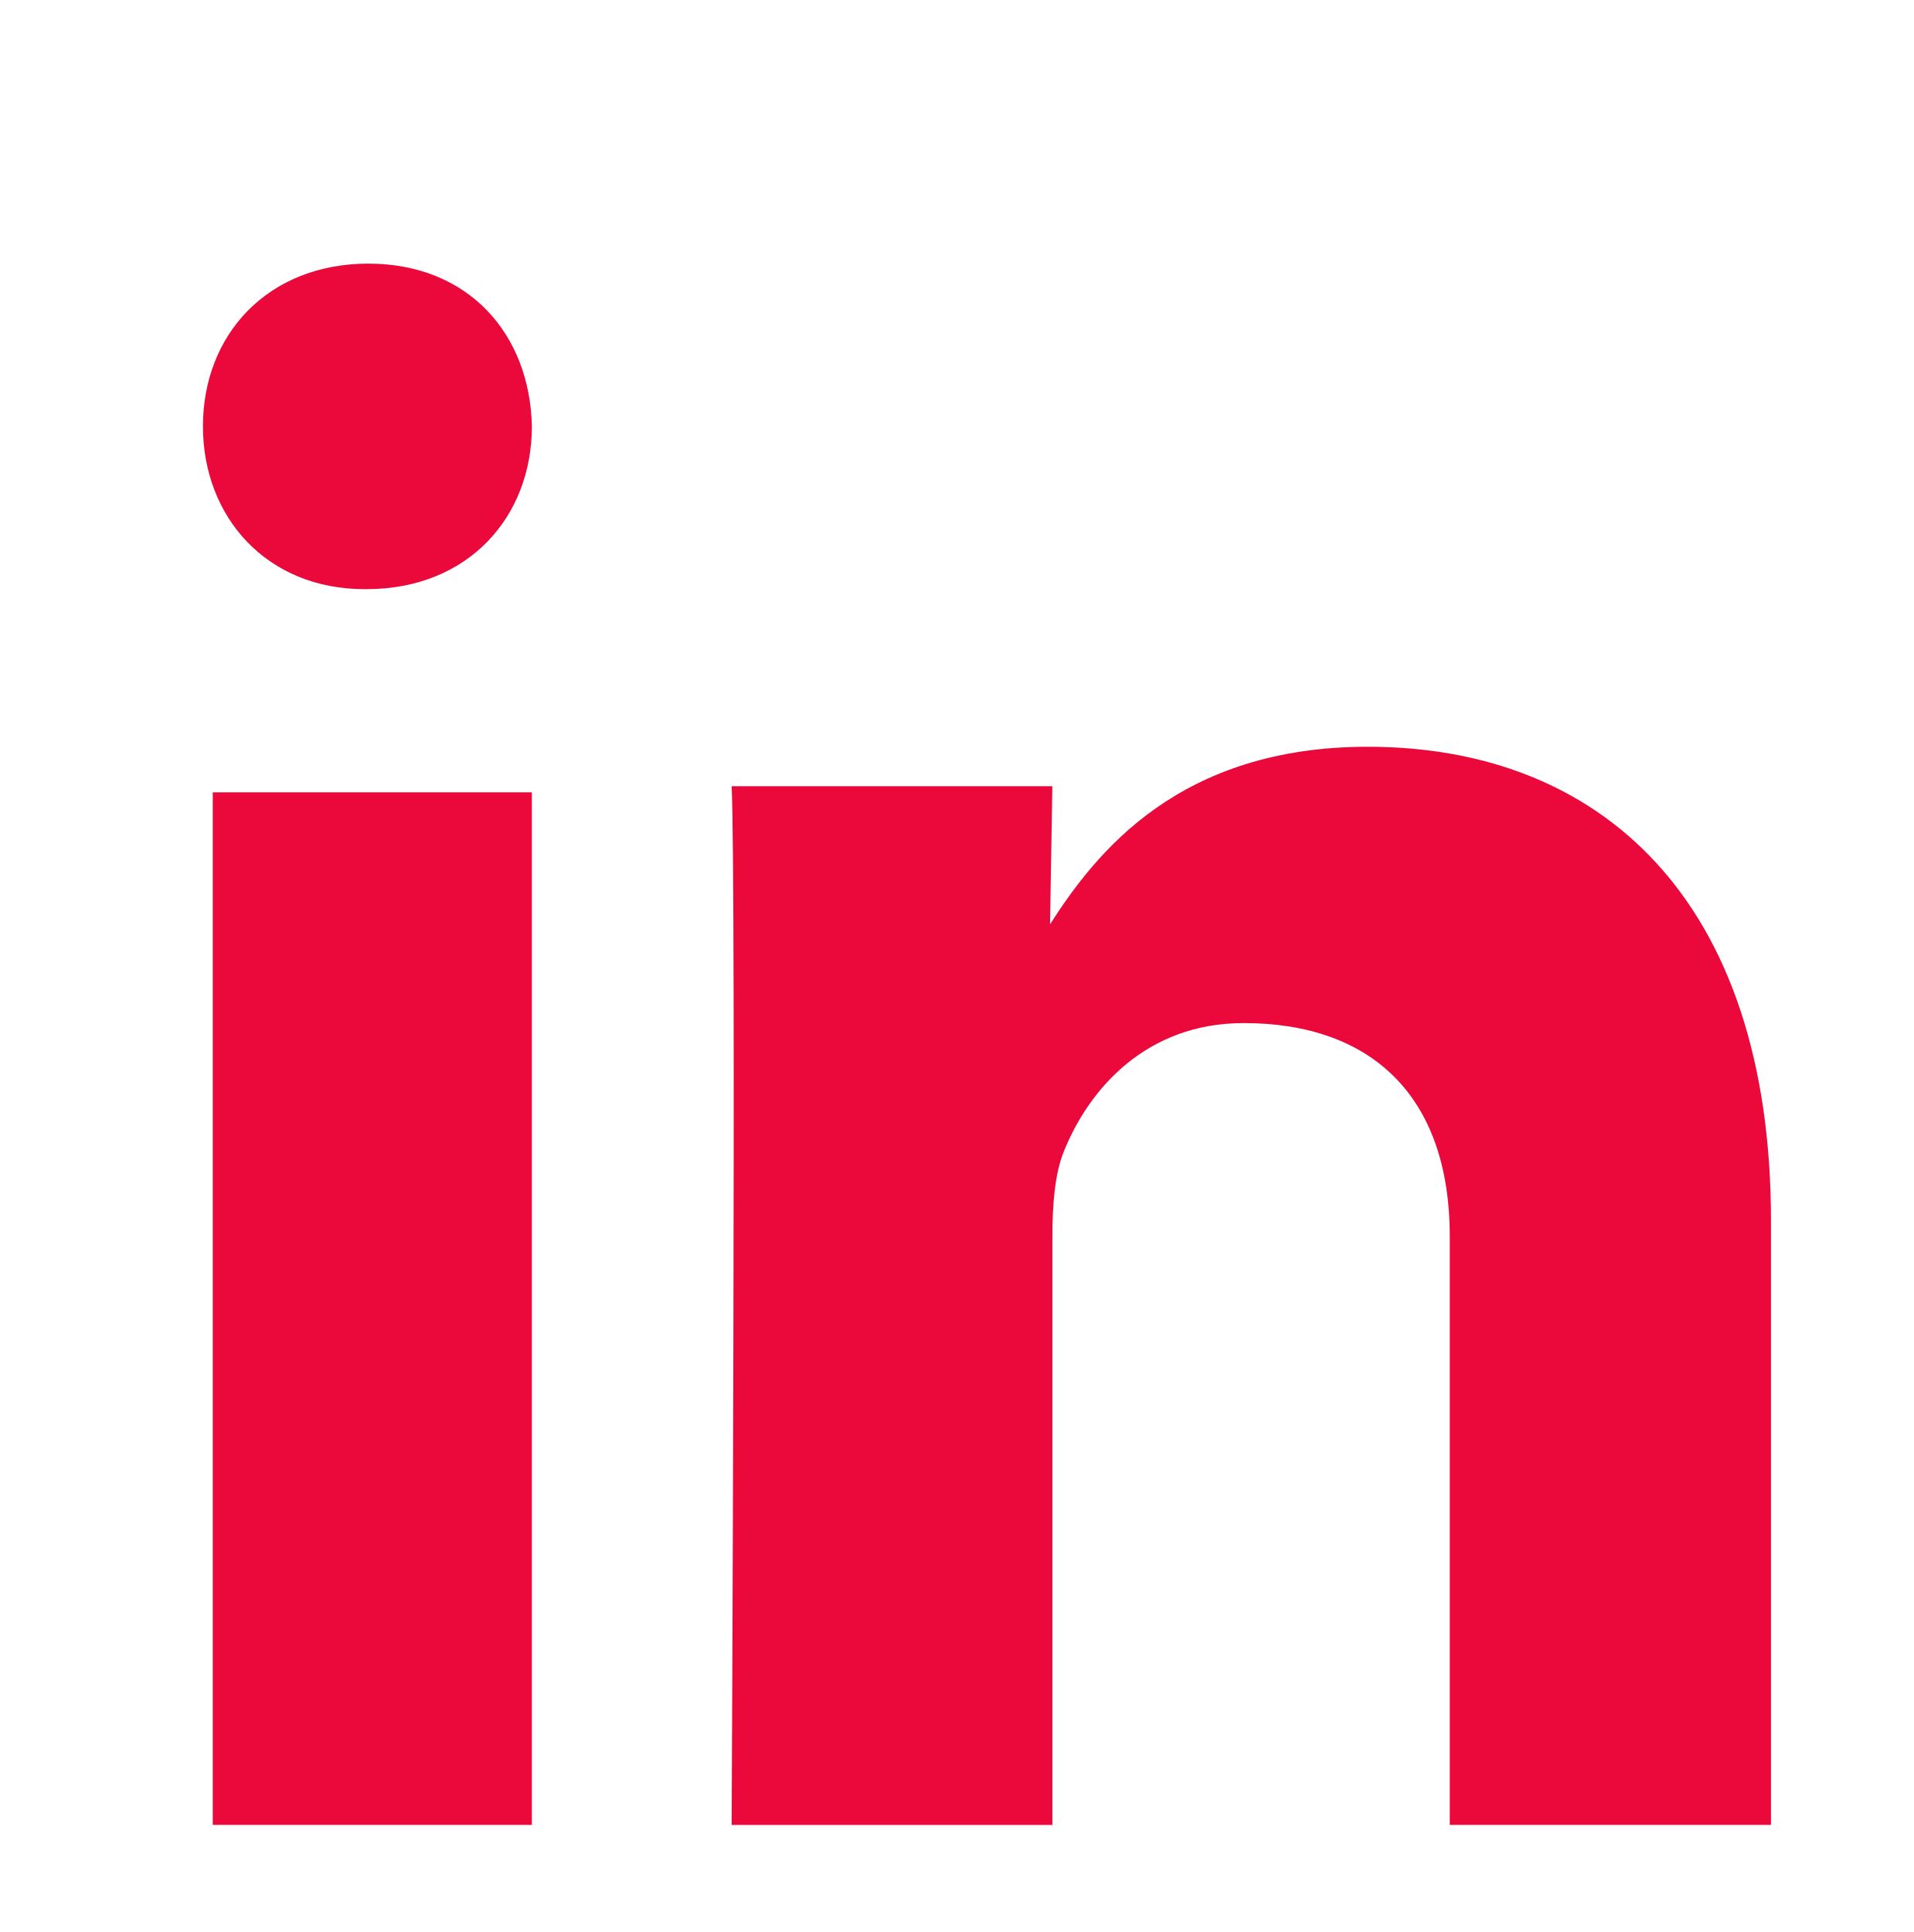
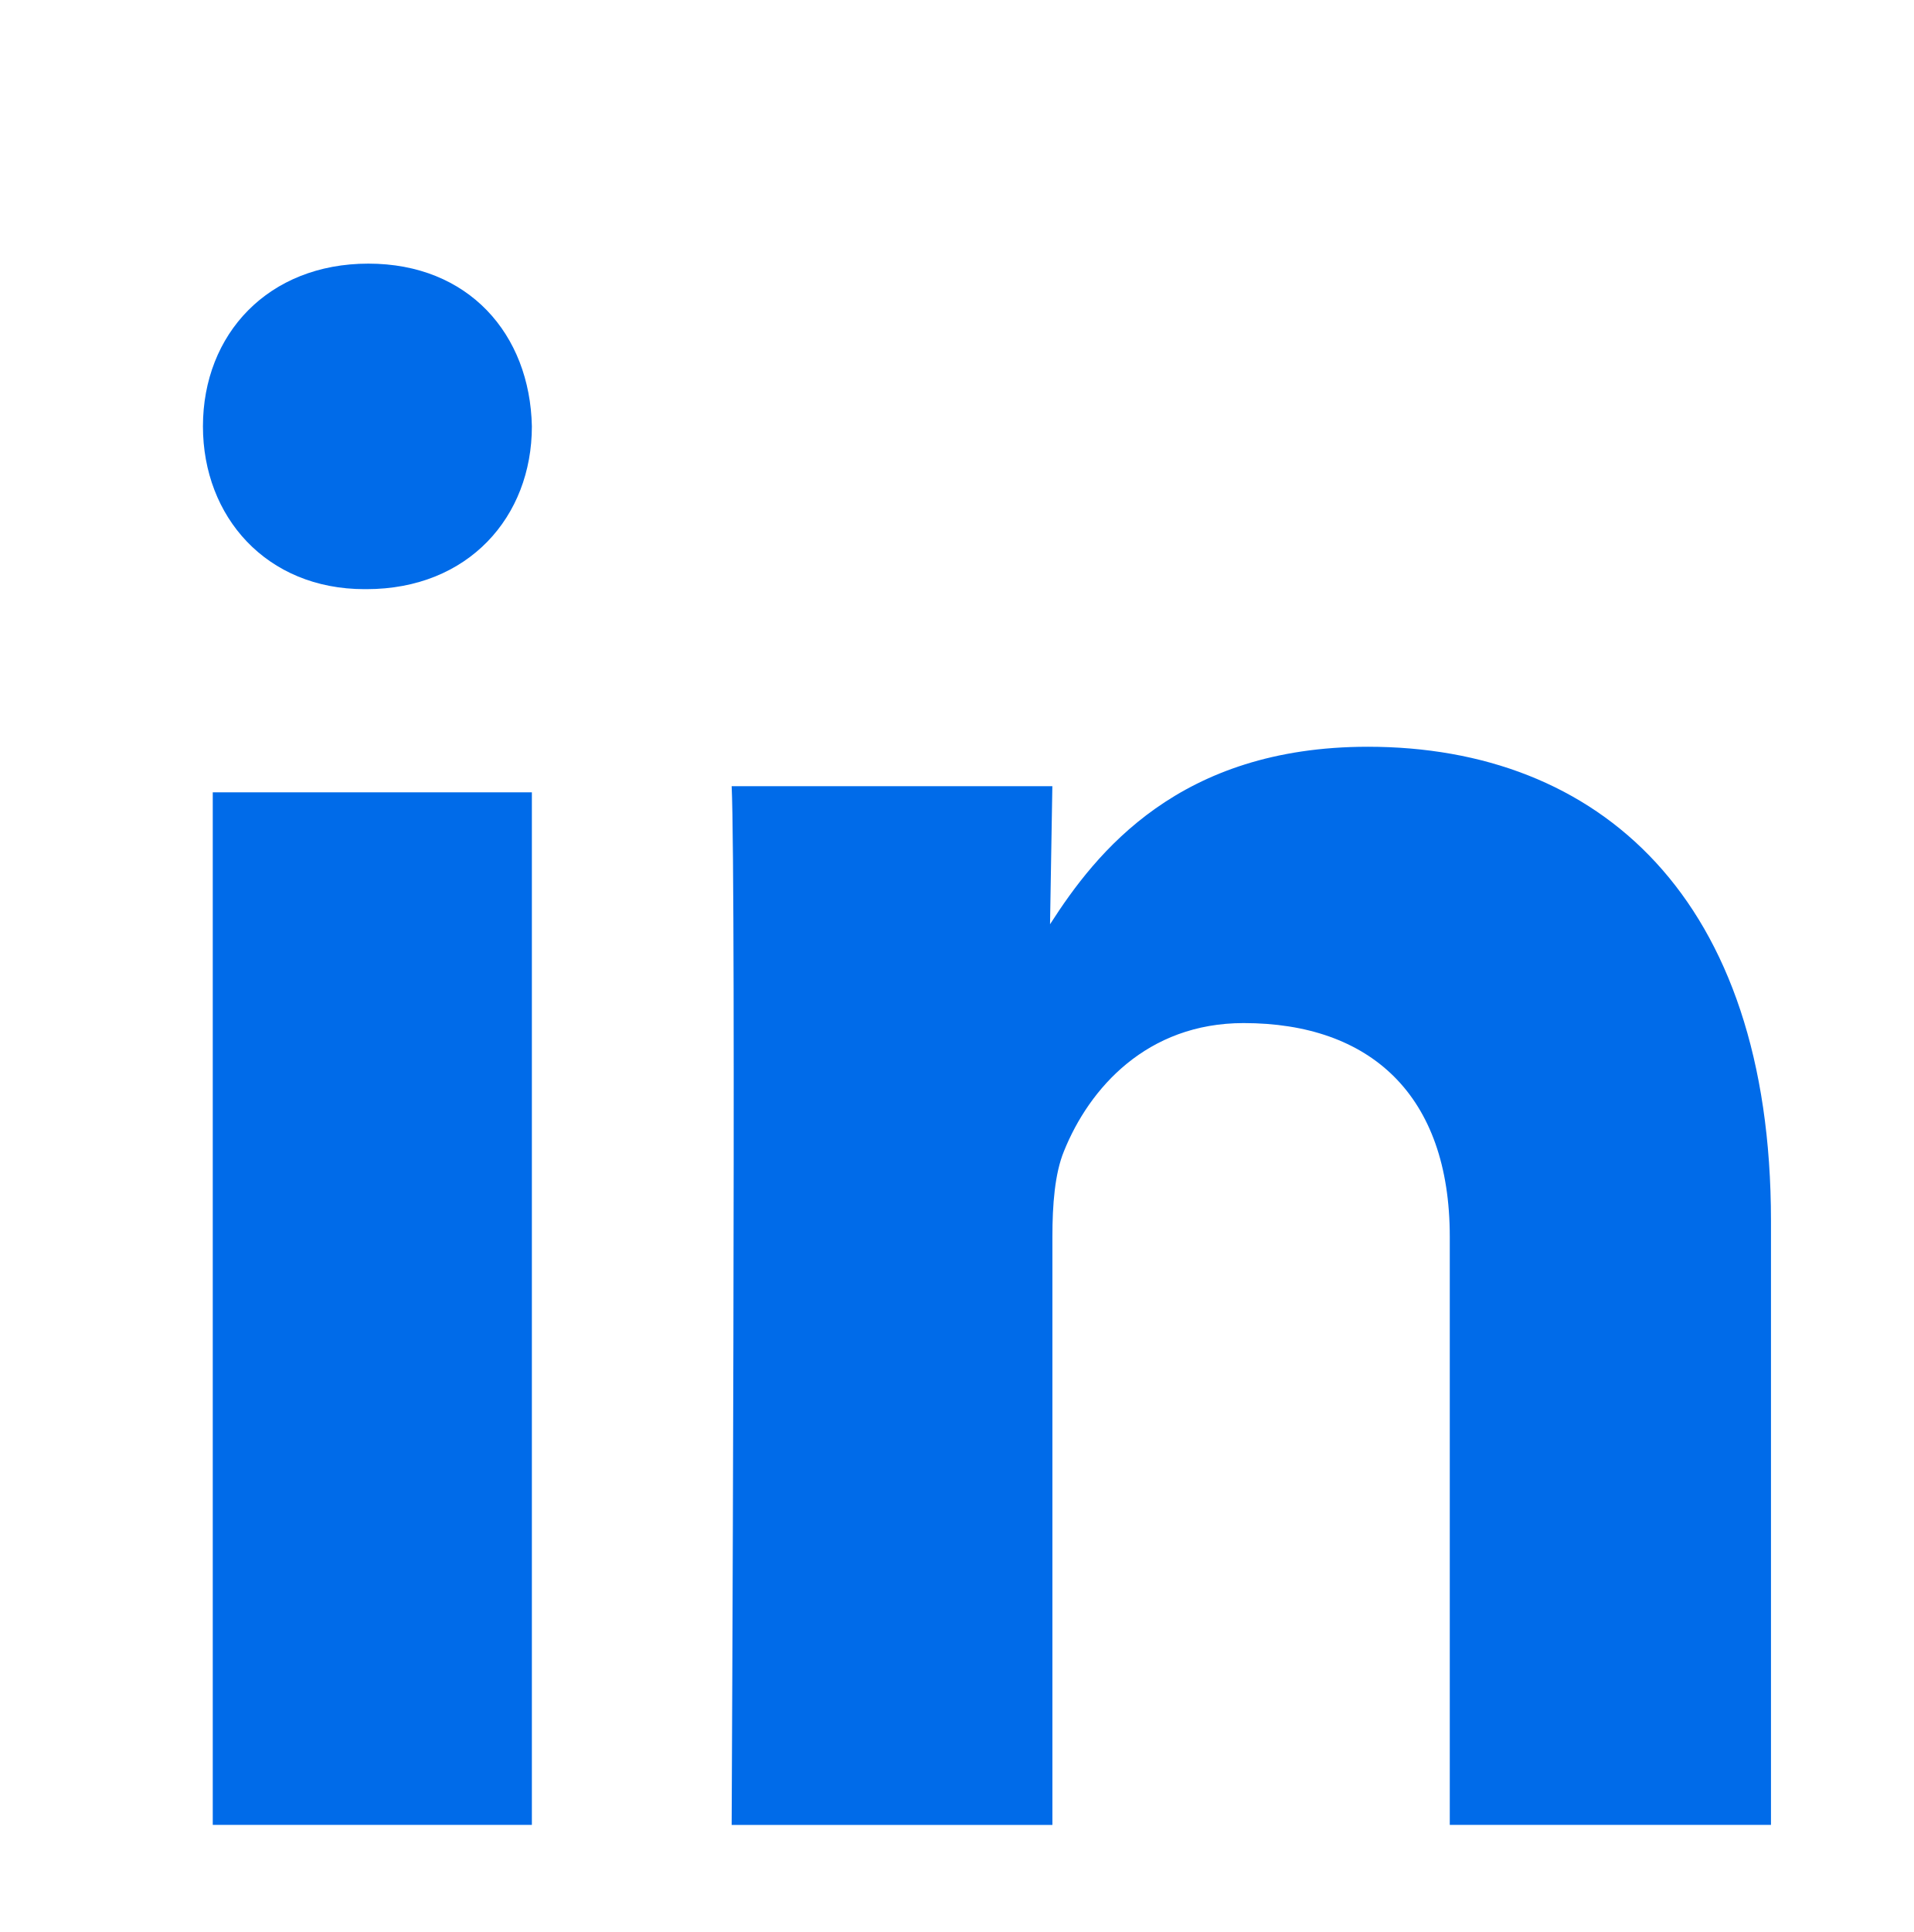
- <svg xmlns="http://www.w3.org/2000/svg" width="33.915" height="34.239" viewBox="12.456 11.482 33.915 34.239">
-   <path fill="#EB093C" d="M21.883 43.823V25.524h-5.656v18.299h5.656zm0-24.785c-.034-1.637-1.125-2.884-2.898-2.884-1.773 0-2.932 1.247-2.932 2.884 0 1.602 1.125 2.885 2.864 2.885h.034c1.807 0 2.932-1.283 2.932-2.885zm9.226 24.785V33.397c0-.558.041-1.116.205-1.514.449-1.116 1.47-2.27 3.184-2.27 2.246 0 3.654 1.275 3.654 3.784v10.426h5.693V33.118c0-5.734-3.061-8.402-7.144-8.402-3.349 0-4.817 1.872-5.634 3.146l.041-2.447h-5.684c.082 1.751 0 18.409 0 18.409h5.685z" />
+ <svg xmlns="http://www.w3.org/2000/svg" width="33.915" height="34.239" viewBox="12.456 11.482 33.915 34.239" xml:space="preserve">
+   <path fill="#006BE9" d="M21.883 43.823V25.524h-5.656v18.299h5.656zm0-24.785c-.034-1.637-1.125-2.884-2.898-2.884-1.773 0-2.932 1.247-2.932 2.884 0 1.602 1.125 2.885 2.864 2.885h.034c1.807 0 2.932-1.283 2.932-2.885zm9.226 24.785V33.397c0-.558.041-1.116.205-1.514.449-1.116 1.47-2.27 3.184-2.27 2.246 0 3.654 1.275 3.654 3.784v10.426h5.693V33.118c0-5.734-3.061-8.402-7.144-8.402-3.349 0-4.817 1.872-5.634 3.146l.041-2.447h-5.684c.082 1.751 0 18.409 0 18.409h5.685z" />
</svg>
